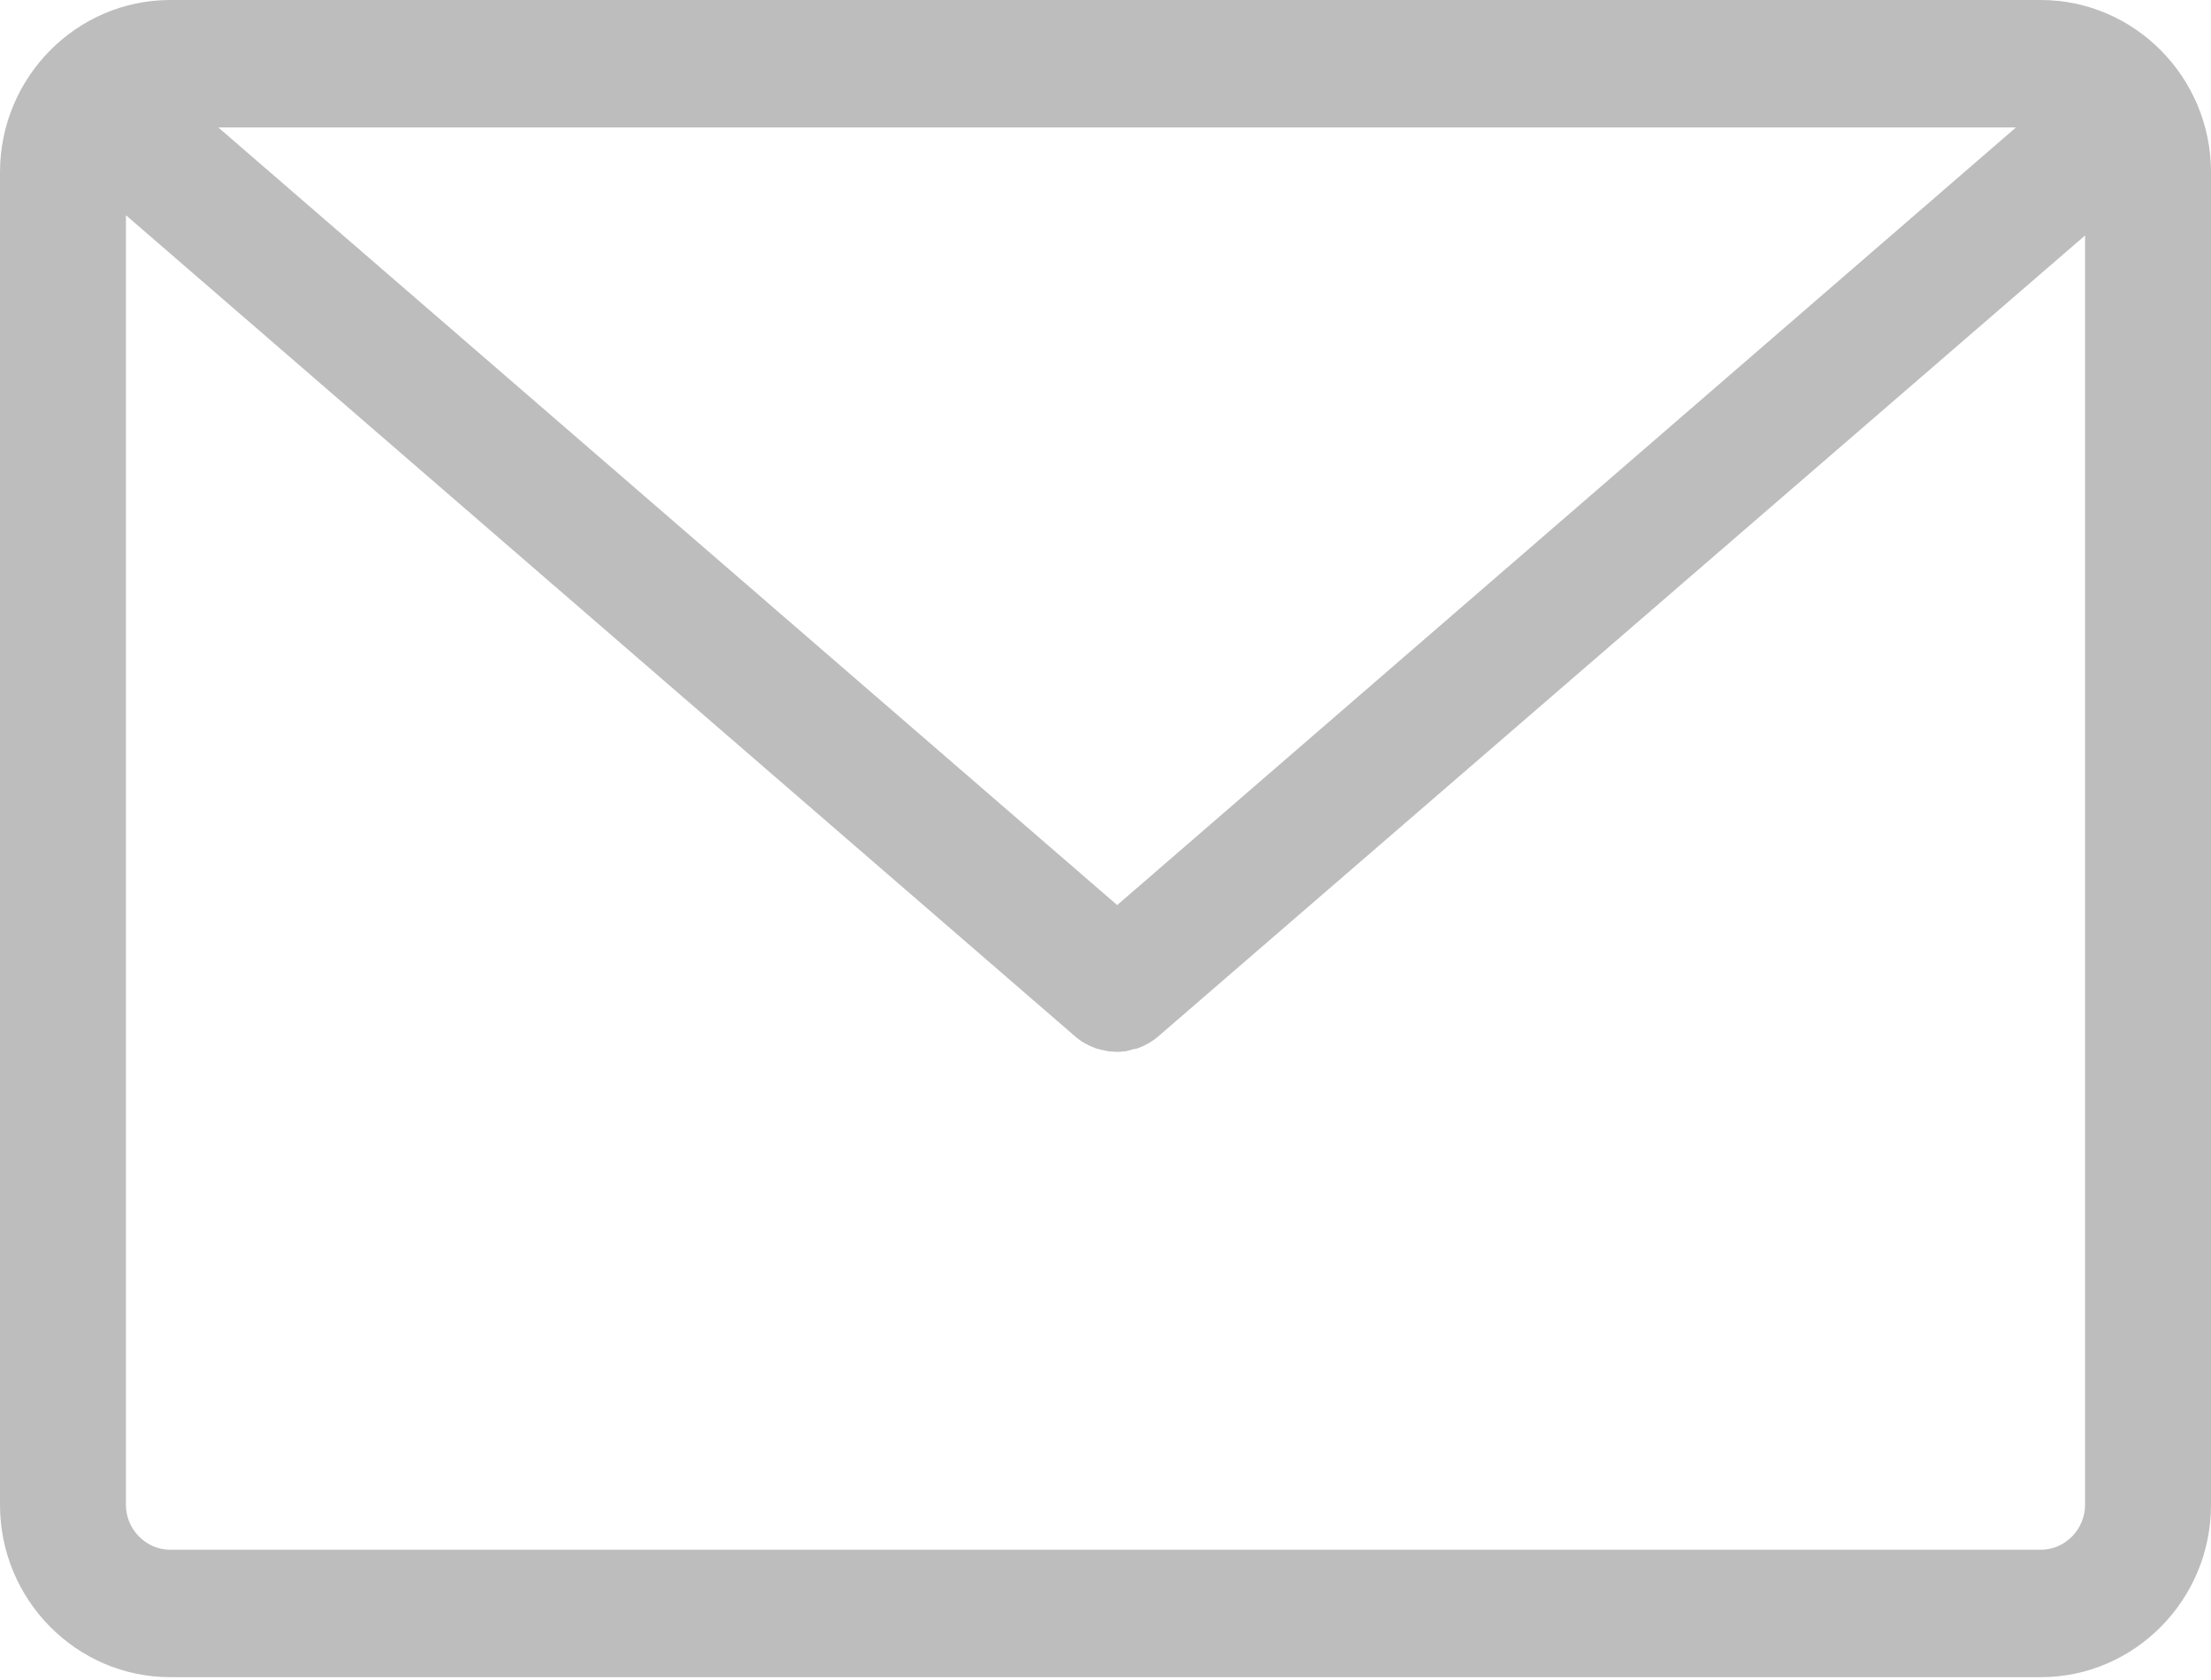
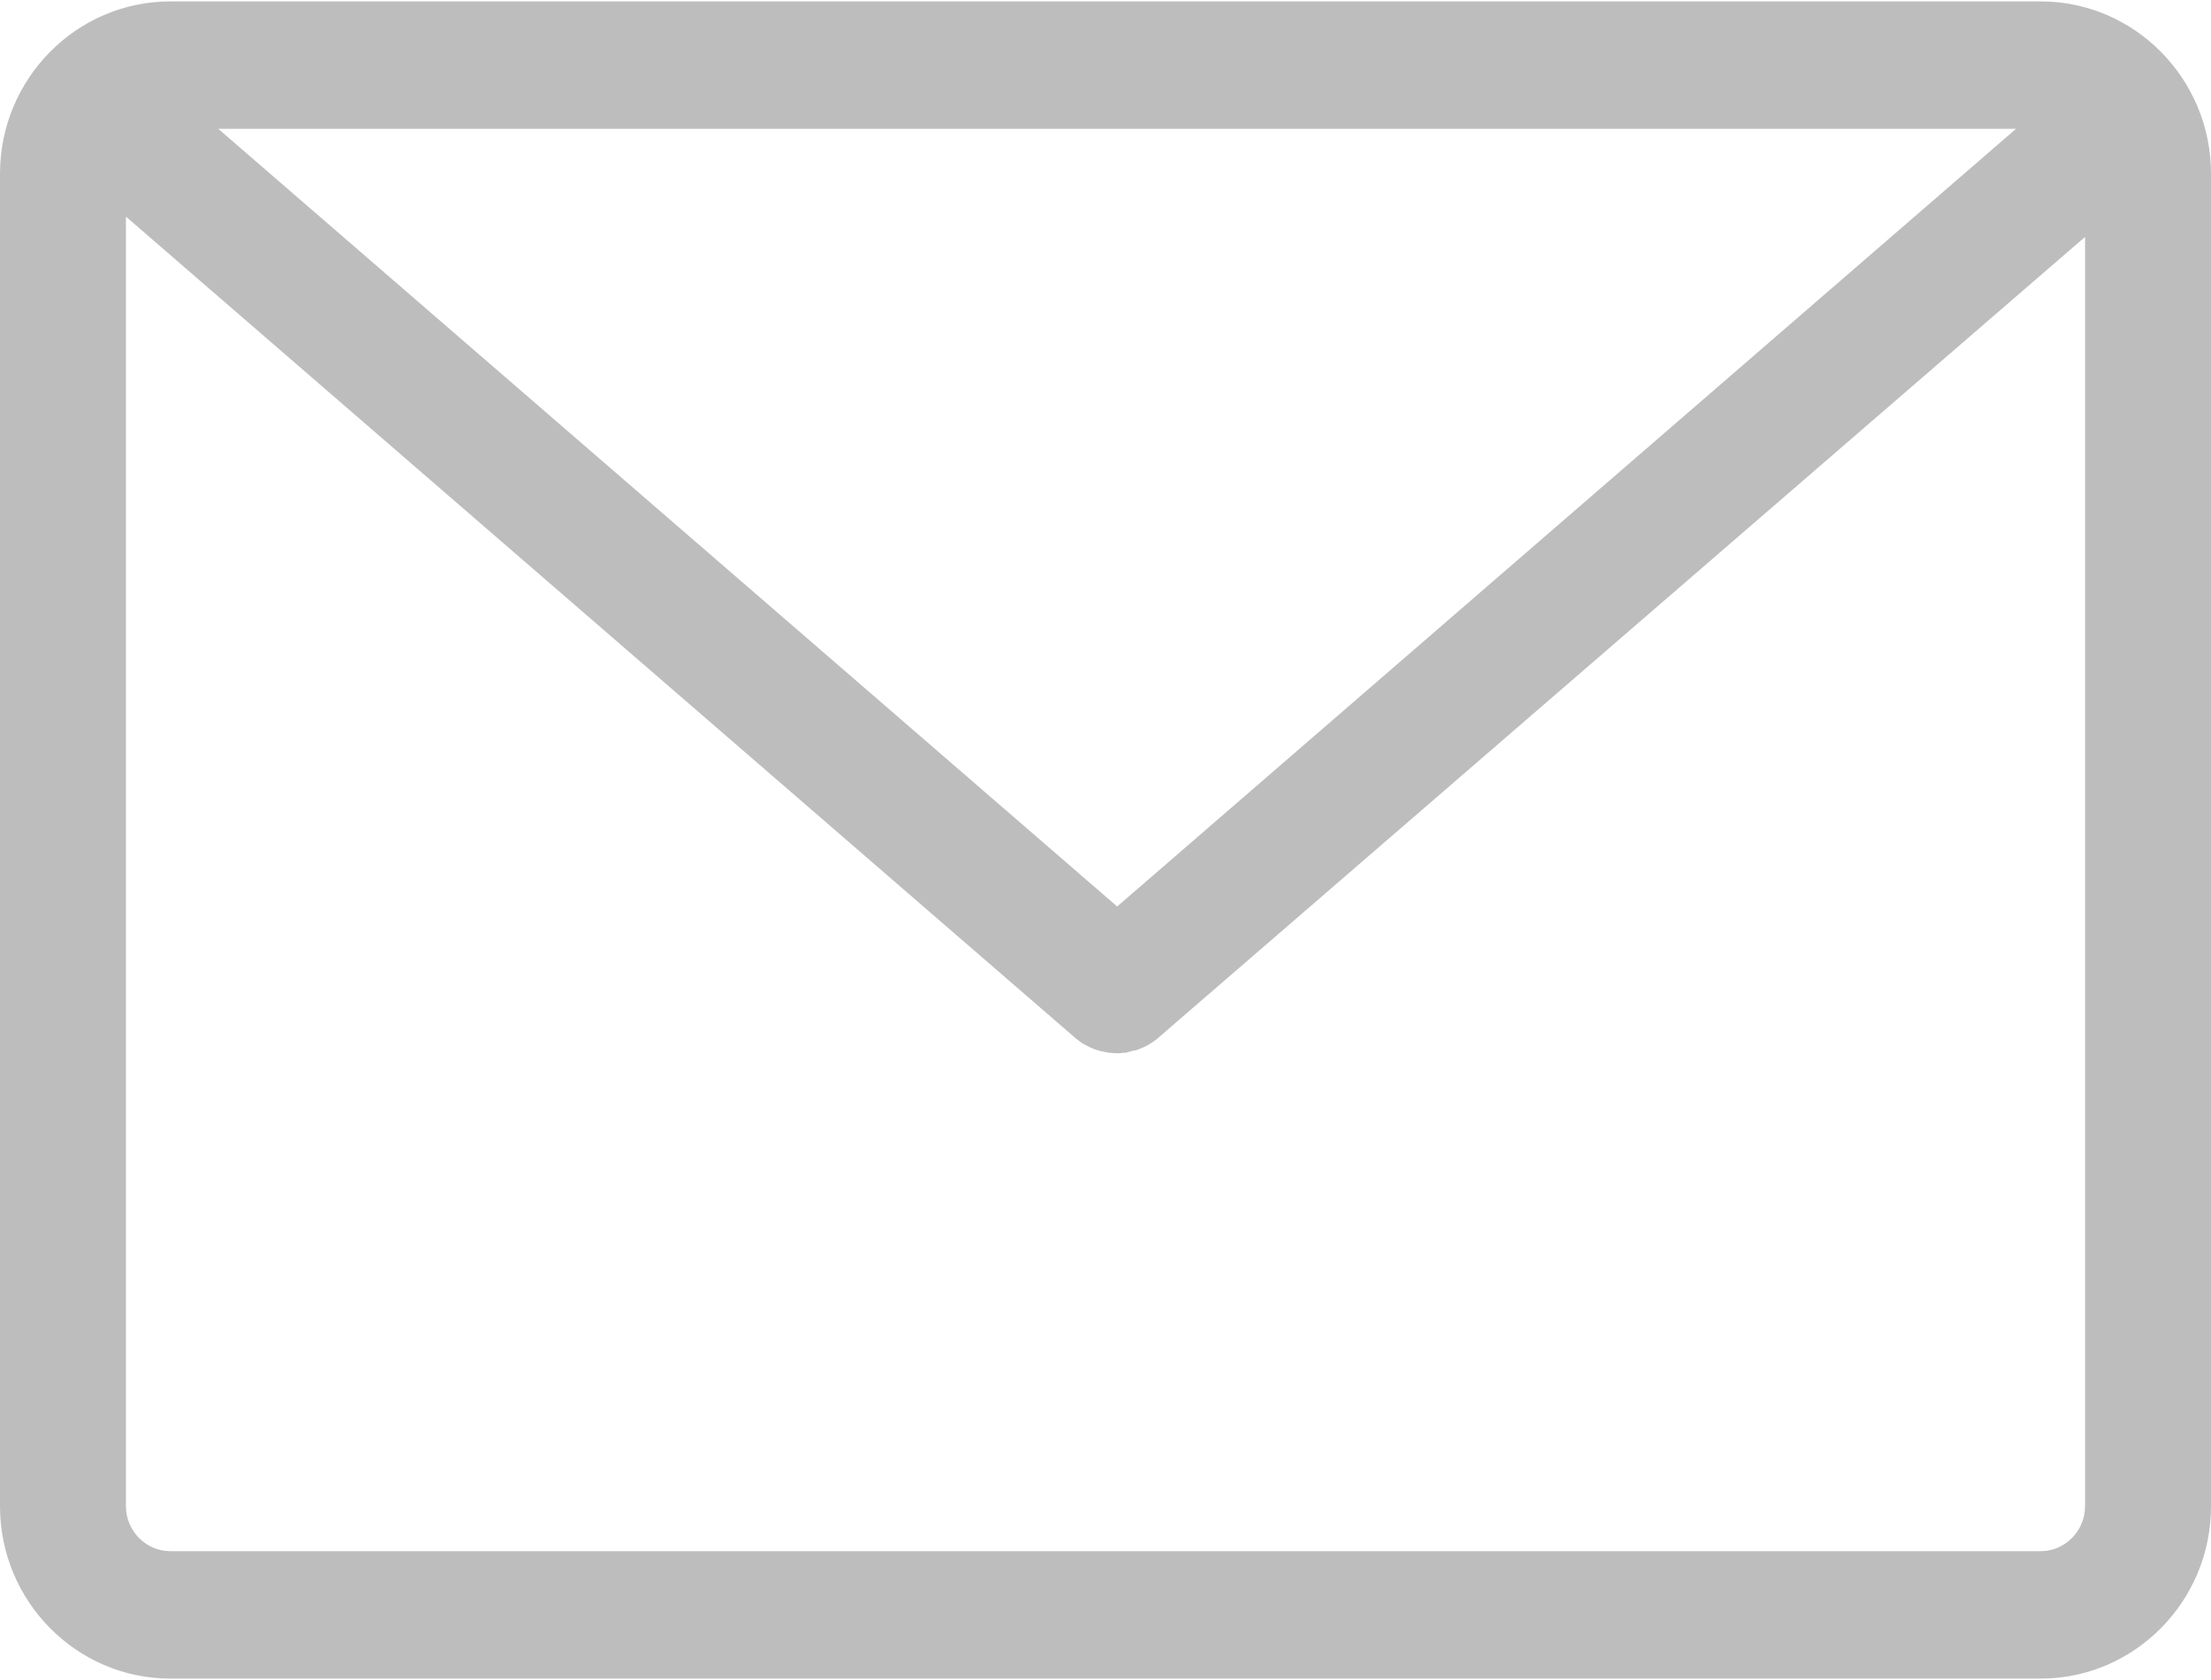
<svg xmlns="http://www.w3.org/2000/svg" width="25px" height="19px" viewBox="0 0 25 19" version="1.1">
-   <path d="M1.925 0L23.075 0C24.135 0 25 0.875 25 1.948L25 17.02C25 18.093 24.135 18.968 23.075 18.968L1.925 18.968C0.865 18.968 0 18.093 0 17.02L0 1.948C0 0.875 0.865 0 1.925 0ZM22.795 1.441L12.632 10.236L2.468 1.441L22.795 1.441ZM23.075 17.527C23.349 17.527 23.576 17.297 23.576 17.02L23.576 2.663L13.085 11.731C13.08 11.736 13.07 11.742 13.064 11.747C13.059 11.752 13.049 11.758 13.043 11.763C13.027 11.774 13.017 11.779 13.001 11.79C12.996 11.795 12.991 11.795 12.985 11.8L12.922 11.832C12.917 11.832 12.911 11.838 12.906 11.838C12.885 11.848 12.869 11.854 12.853 11.859C12.848 11.859 12.838 11.864 12.832 11.864C12.816 11.864 12.801 11.87 12.785 11.875C12.78 11.875 12.769 11.88 12.764 11.88C12.748 11.886 12.727 11.891 12.711 11.891L12.695 11.891C12.674 11.896 12.648 11.896 12.627 11.896C12.605 11.896 12.579 11.891 12.558 11.891L12.542 11.891C12.526 11.886 12.505 11.886 12.489 11.88C12.484 11.88 12.474 11.875 12.468 11.875C12.453 11.875 12.437 11.87 12.421 11.864C12.416 11.864 12.405 11.859 12.4 11.859C12.379 11.854 12.363 11.843 12.347 11.838C12.342 11.838 12.336 11.832 12.331 11.832L12.268 11.8C12.263 11.795 12.257 11.795 12.252 11.79C12.236 11.784 12.226 11.774 12.21 11.763C12.205 11.758 12.194 11.752 12.189 11.747C12.184 11.742 12.173 11.736 12.168 11.731L1.424 2.434L1.424 17.02C1.424 17.297 1.651 17.527 1.925 17.527L23.075 17.527Z" id="Shape" fill="#BDBDBD" fill-rule="evenodd" stroke="none" />
+   <g id="mail">
+     <g id="Capa_1">
+       <path d="M1.925 0L23.075 0C24.135 0 25 0.875 25 1.948L25 17.02C25 18.093 24.135 18.968 23.075 18.968L1.925 18.968C0.865 18.968 0 18.093 0 17.02L0 1.948C0 0.875 0.865 0 1.925 0ZM22.795 1.441L12.632 10.236L2.468 1.441L22.795 1.441ZM23.075 17.527C23.349 17.527 23.576 17.297 23.576 17.02L23.576 2.663L13.085 11.731C13.08 11.736 13.07 11.742 13.064 11.747C13.059 11.752 13.049 11.758 13.043 11.763C13.027 11.774 13.017 11.779 13.001 11.79C12.996 11.795 12.991 11.795 12.985 11.8L12.922 11.832C12.917 11.832 12.911 11.838 12.906 11.838C12.885 11.848 12.869 11.854 12.853 11.859C12.848 11.859 12.838 11.864 12.832 11.864C12.816 11.864 12.801 11.87 12.785 11.875C12.78 11.875 12.769 11.88 12.764 11.88C12.748 11.886 12.727 11.891 12.711 11.891L12.695 11.891C12.674 11.896 12.648 11.896 12.627 11.896C12.605 11.896 12.579 11.891 12.558 11.891L12.542 11.891C12.526 11.886 12.505 11.886 12.489 11.88C12.484 11.88 12.474 11.875 12.468 11.875C12.453 11.875 12.437 11.87 12.421 11.864C12.416 11.864 12.405 11.859 12.4 11.859C12.379 11.854 12.363 11.843 12.347 11.838C12.342 11.838 12.336 11.832 12.331 11.832L12.268 11.8C12.263 11.795 12.257 11.795 12.252 11.79C12.236 11.784 12.226 11.774 12.21 11.763C12.205 11.758 12.194 11.752 12.189 11.747C12.184 11.742 12.173 11.736 12.168 11.731L1.424 2.434L1.424 17.02C1.424 17.297 1.651 17.527 1.925 17.527L23.075 17.527Z" transform="translate(0 0.01601124)" id="Shape" fill="#BDBDBD" fill-rule="evenodd" stroke="none" />
+     </g>
+   </g>
</svg>
